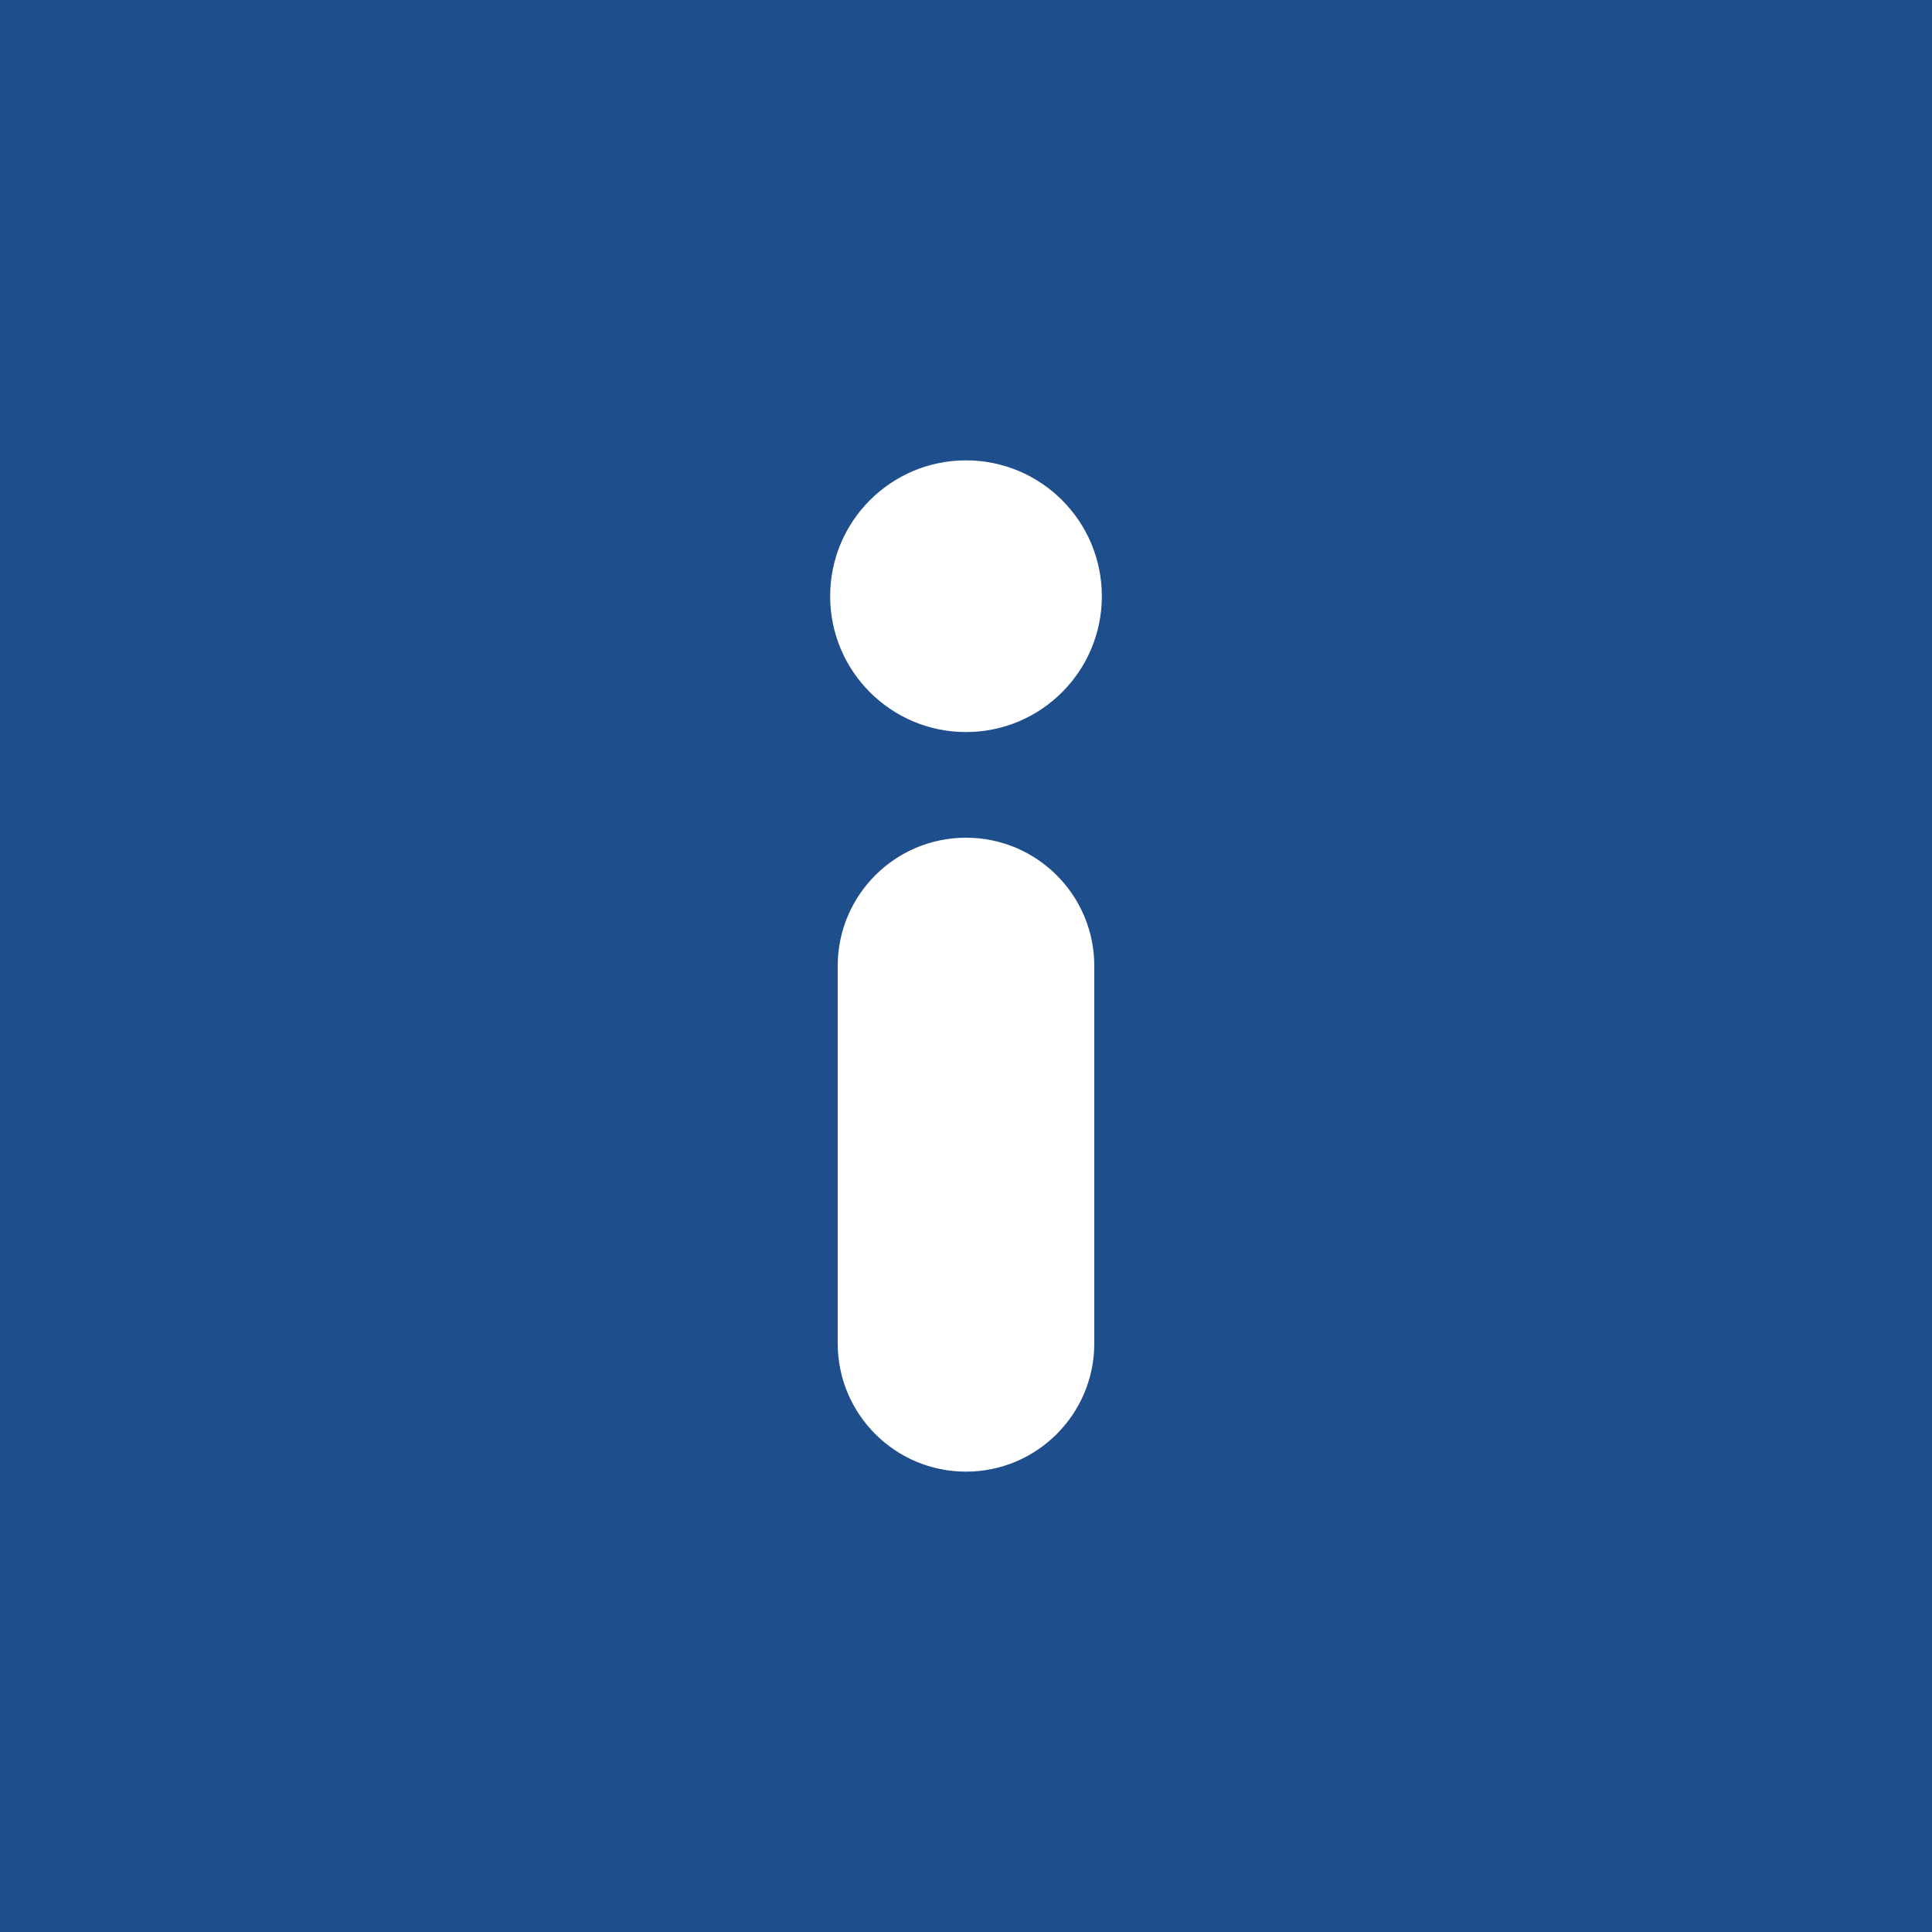
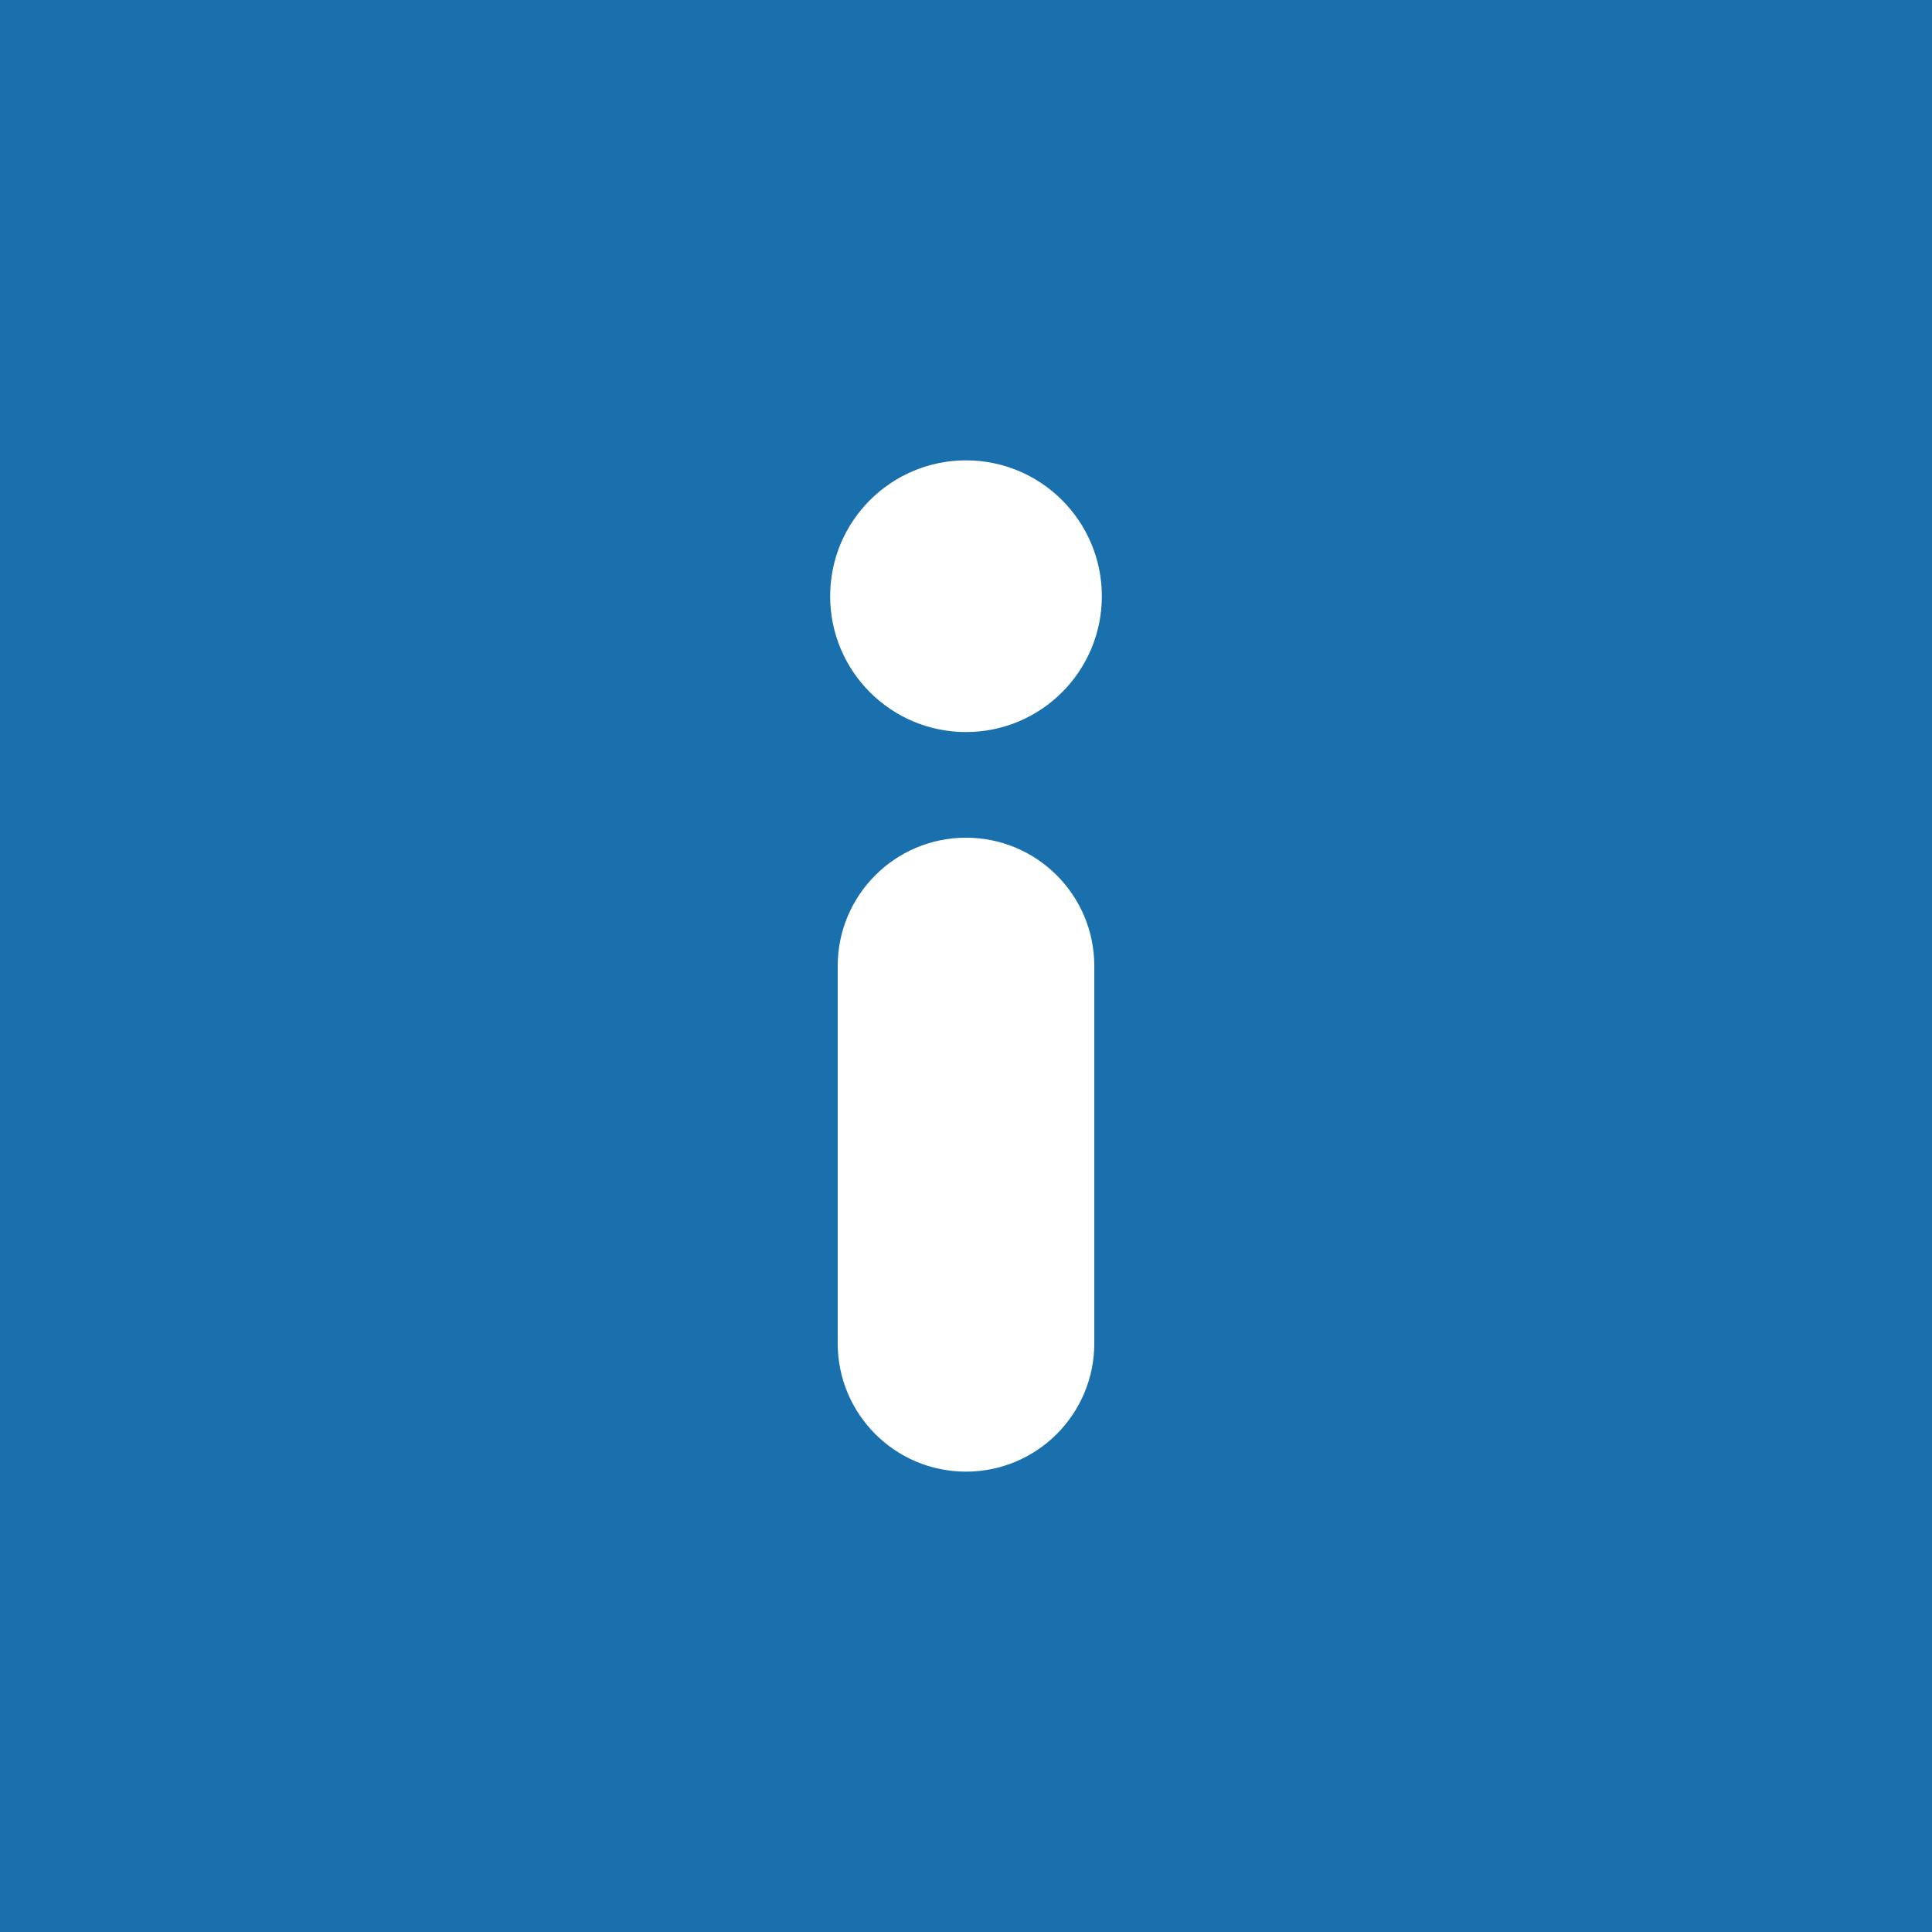
<svg xmlns="http://www.w3.org/2000/svg" viewBox="0 0 512 512">
-   <rect width="512" height="512" fill="#1f4e8c" />
+   <rect width="512" height="512" fill="#1a70ad" />
  <circle cx="256" cy="158" r="36" fill="#ffffff" />
  <rect x="222" y="222" width="68" height="168" rx="34" fill="#ffffff" />
</svg>
